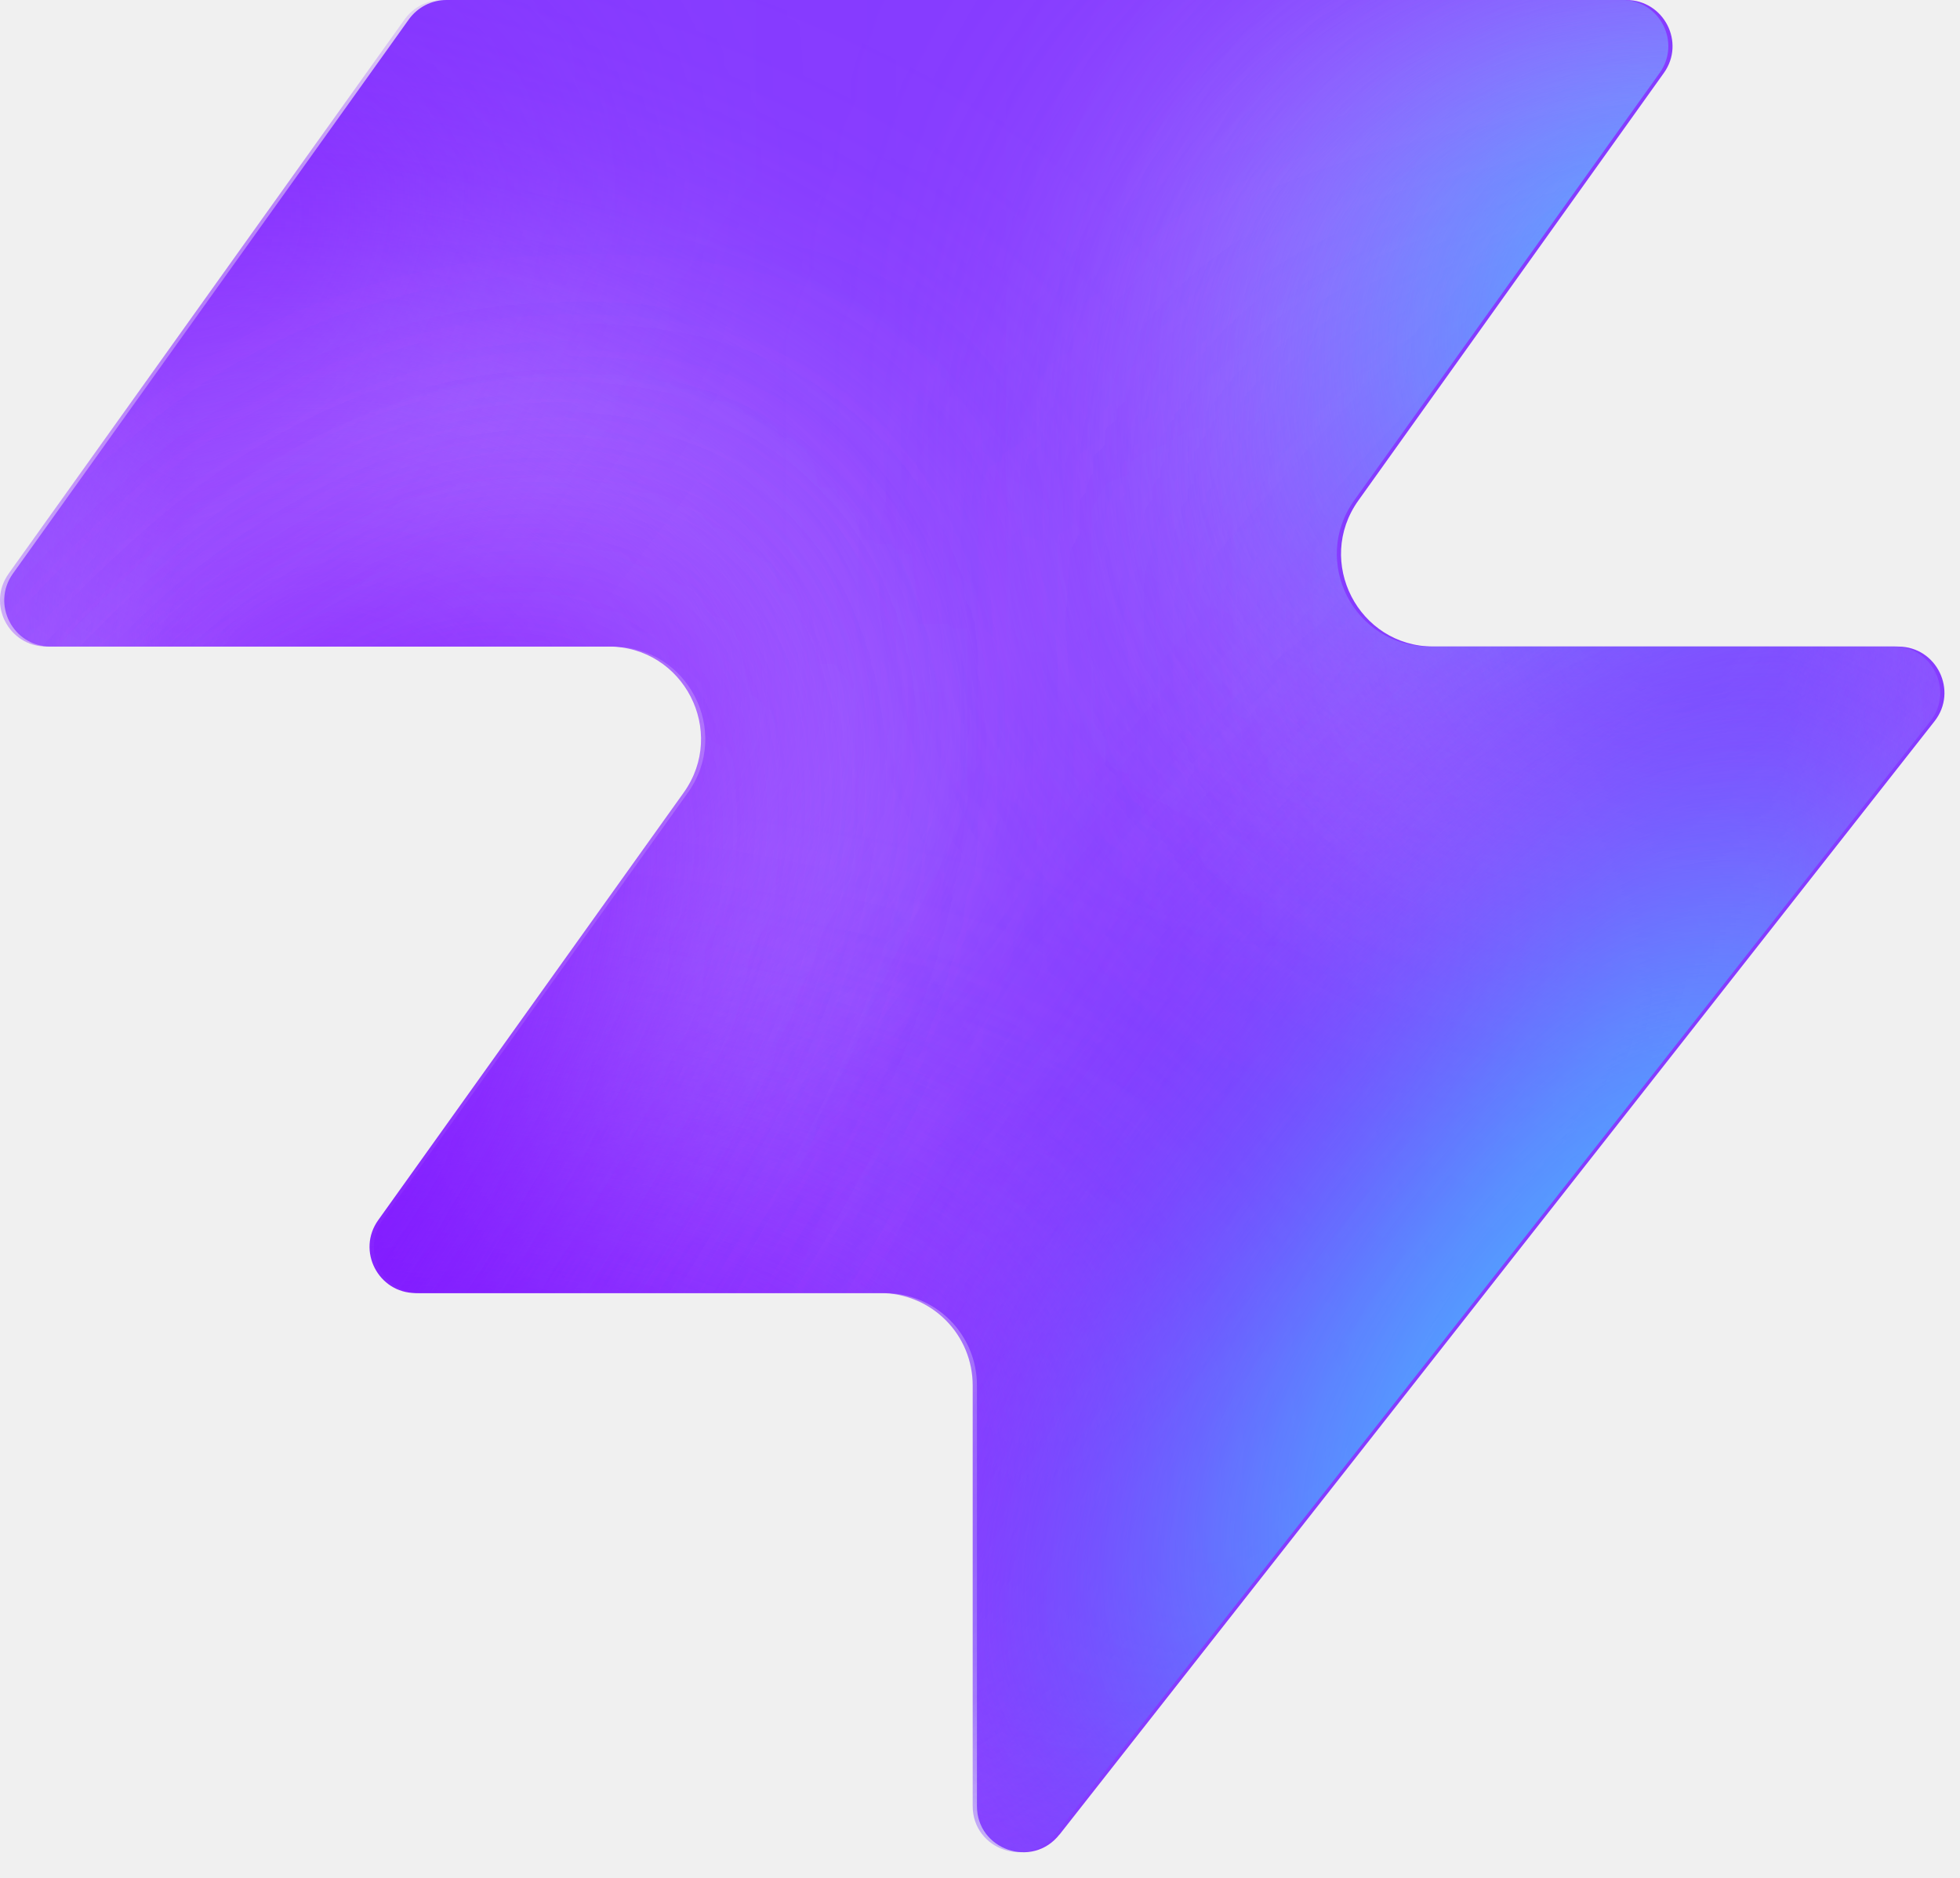
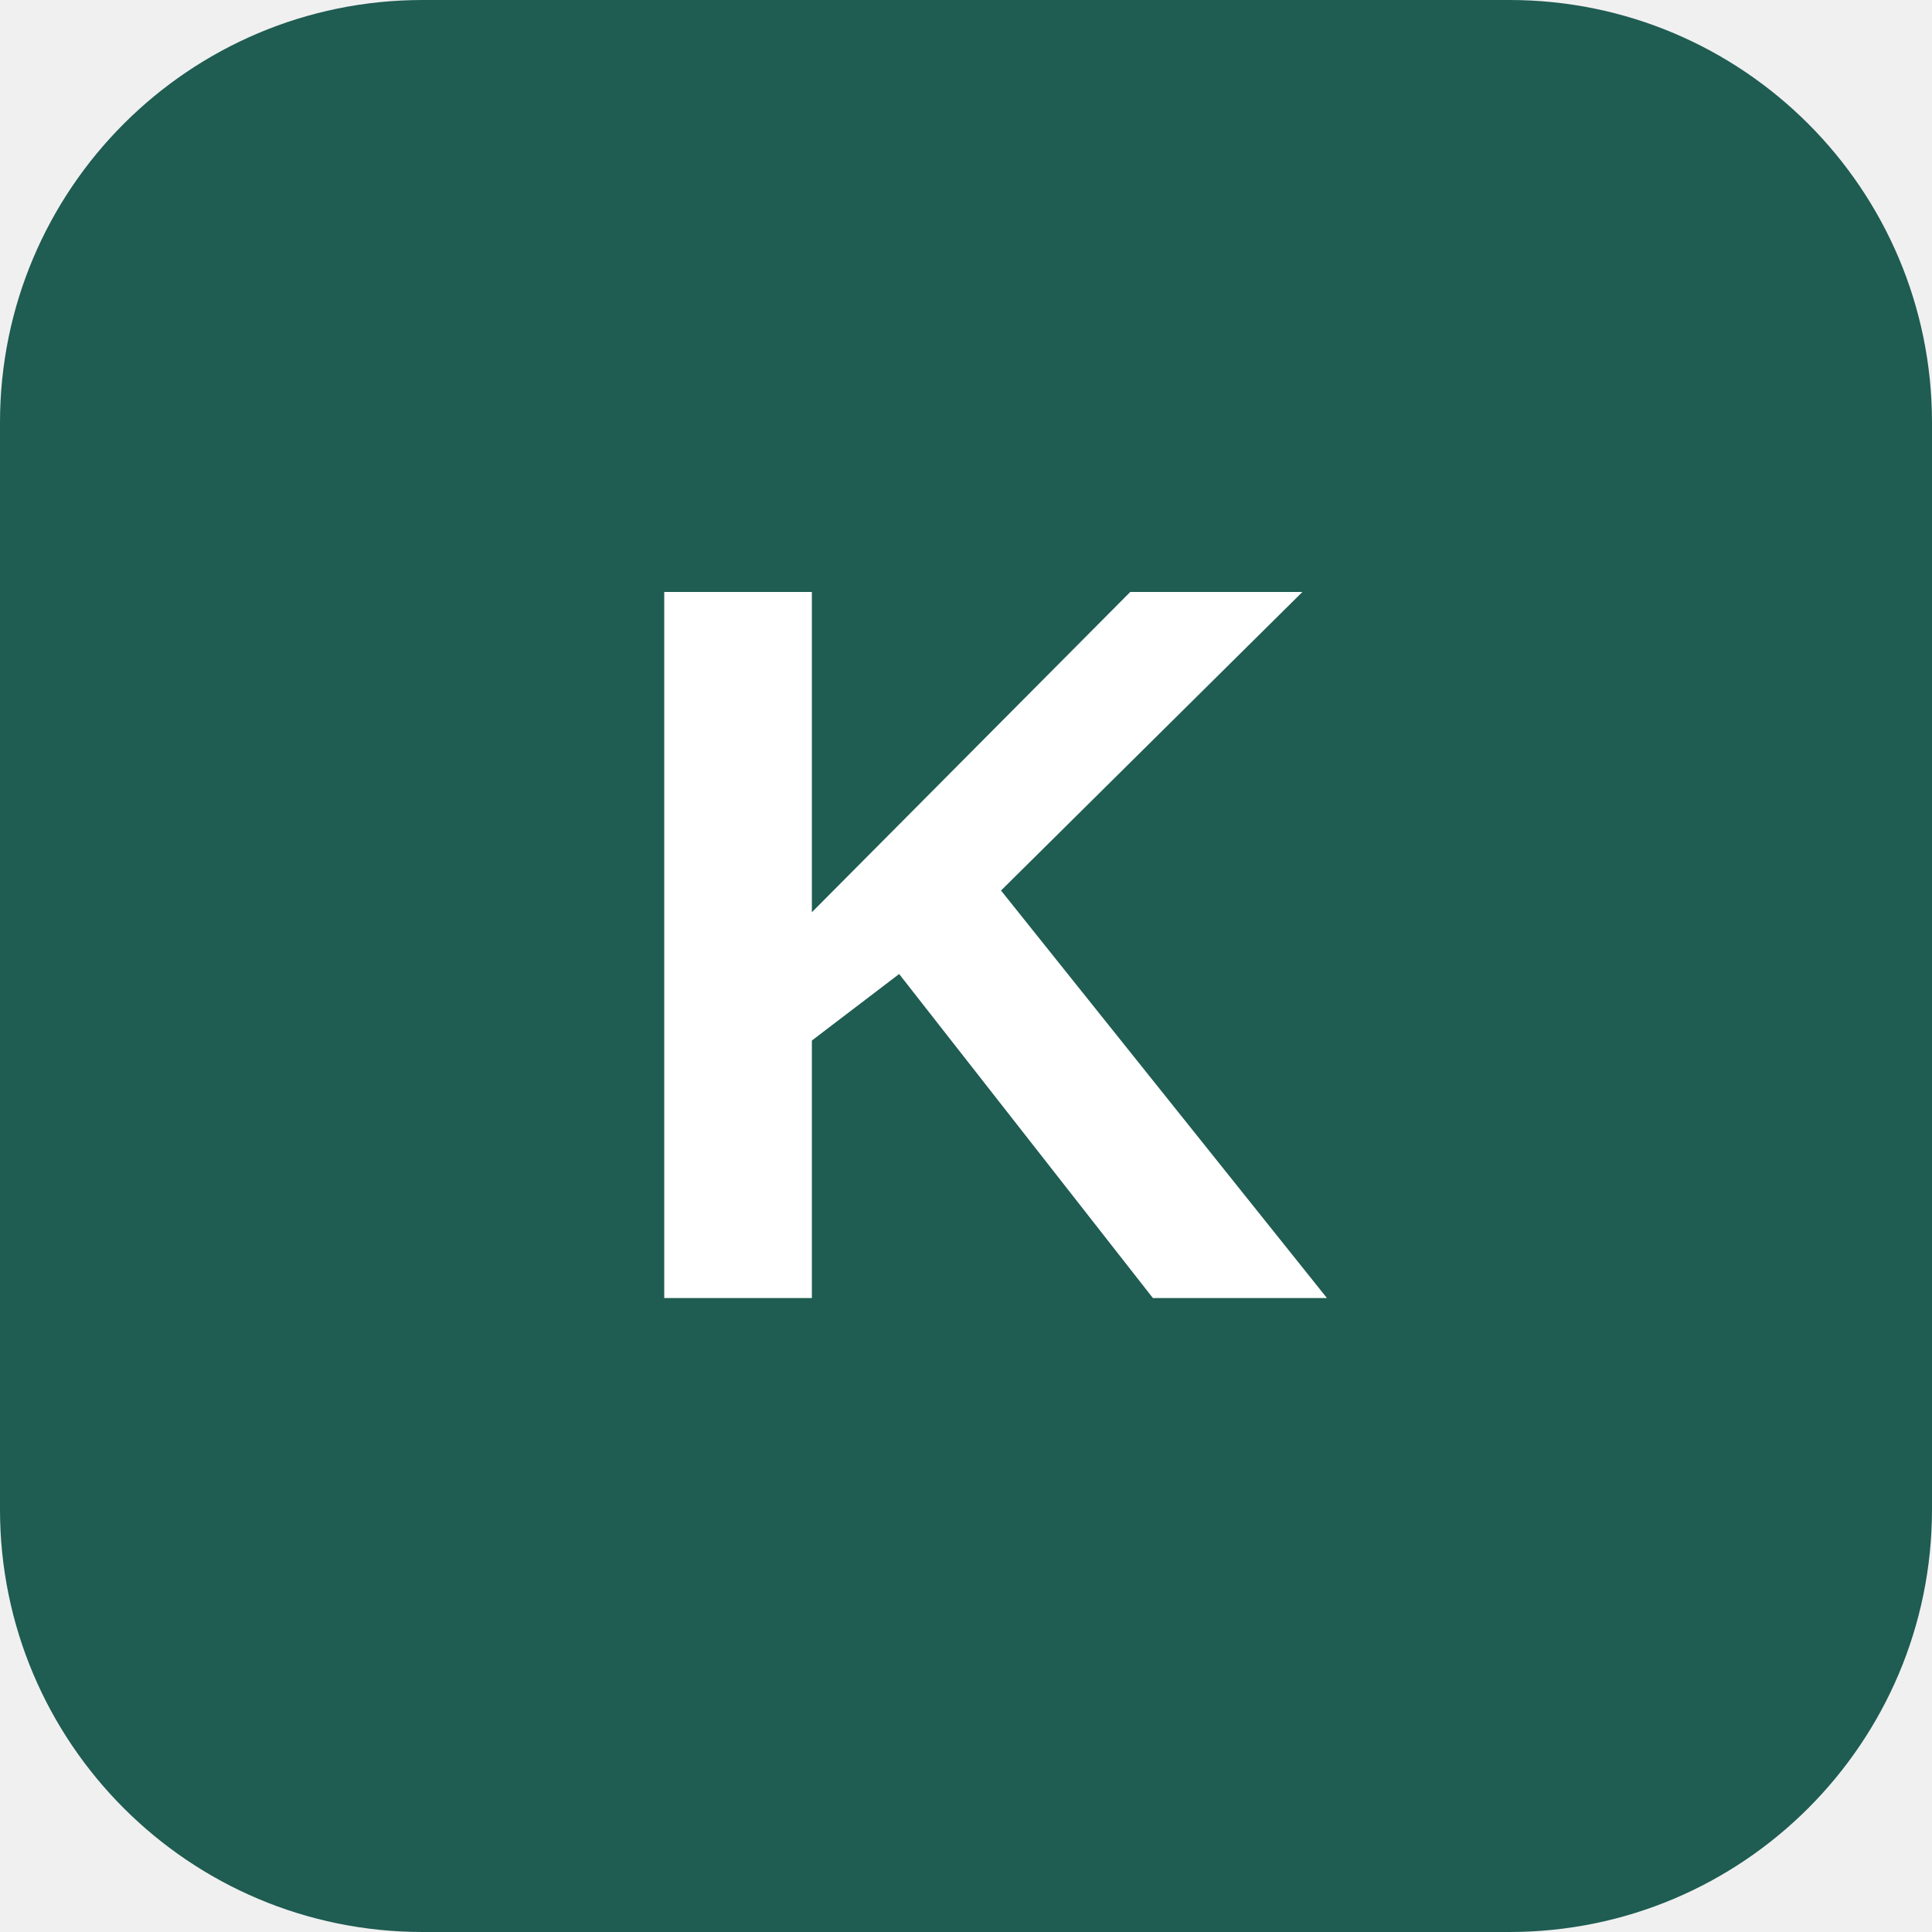
- <svg xmlns="http://www.w3.org/2000/svg" width="48" height="46" fill="none" viewBox="0 0 48 46">
-   <path fill="#863bff" d="M25.946 44.938c-.664.845-2.021.375-2.021-.698V33.937a2.26 2.26 0 0 0-2.262-2.262H10.287c-.92 0-1.456-1.04-.92-1.788l7.48-10.471c1.07-1.497 0-3.578-1.842-3.578H1.237c-.92 0-1.456-1.04-.92-1.788L10.013.474c.214-.297.556-.474.92-.474h28.894c.92 0 1.456 1.04.92 1.788l-7.48 10.471c-1.07 1.498 0 3.579 1.842 3.579h11.377c.943 0 1.473 1.088.89 1.83L25.947 44.94z" style="fill:#863bff;fill:color(display-p3 .525 .23 1);fill-opacity:1" />
-   <mask id="a" width="48" height="46" x="0" y="0" maskUnits="userSpaceOnUse" style="mask-type:alpha">
-     <path fill="#000" d="M25.842 44.938c-.664.844-2.021.375-2.021-.698V33.937a2.26 2.26 0 0 0-2.262-2.262H10.183c-.92 0-1.456-1.04-.92-1.788l7.48-10.471c1.07-1.498 0-3.579-1.842-3.579H1.133c-.92 0-1.456-1.04-.92-1.787L9.91.473c.214-.297.556-.474.92-.474h28.894c.92 0 1.456 1.04.92 1.788l-7.48 10.471c-1.07 1.498 0 3.578 1.842 3.578h11.377c.943 0 1.473 1.088.89 1.832L25.843 44.94z" style="fill:#000;fill-opacity:1" />
-   </mask>
-   <g mask="url(#a)">
-     <g filter="url(#b)">
-       <ellipse cx="5.508" cy="14.704" fill="#ede6ff" rx="5.508" ry="14.704" style="fill:#ede6ff;fill:color(display-p3 .927 .903 1);fill-opacity:1" transform="matrix(.00324 1 1 -.00324 -4.47 31.516)" />
-     </g>
-     <g filter="url(#c)">
-       <ellipse cx="10.399" cy="29.851" fill="#ede6ff" rx="10.399" ry="29.851" style="fill:#ede6ff;fill:color(display-p3 .927 .903 1);fill-opacity:1" transform="matrix(.00324 1 1 -.00324 -39.328 7.883)" />
-     </g>
-     <g filter="url(#d)">
-       <ellipse cx="5.508" cy="30.487" fill="#7e14ff" rx="5.508" ry="30.487" style="fill:#7e14ff;fill:color(display-p3 .492 .077 1);fill-opacity:1" transform="rotate(89.814 -25.913 -14.639)scale(1 -1)" />
-     </g>
-     <g filter="url(#e)">
-       <ellipse cx="5.508" cy="30.599" fill="#7e14ff" rx="5.508" ry="30.599" style="fill:#7e14ff;fill:color(display-p3 .492 .077 1);fill-opacity:1" transform="rotate(89.814 -32.644 -3.334)scale(1 -1)" />
-     </g>
-     <g filter="url(#f)">
-       <ellipse cx="5.508" cy="30.599" fill="#7e14ff" rx="5.508" ry="30.599" style="fill:#7e14ff;fill:color(display-p3 .492 .077 1);fill-opacity:1" transform="matrix(.00324 1 1 -.00324 -34.34 30.47)" />
-     </g>
-     <g filter="url(#g)">
-       <ellipse cx="14.072" cy="22.078" fill="#ede6ff" rx="14.072" ry="22.078" style="fill:#ede6ff;fill:color(display-p3 .927 .903 1);fill-opacity:1" transform="rotate(93.35 24.506 48.493)scale(-1 1)" />
-     </g>
-     <g filter="url(#h)">
-       <ellipse cx="3.47" cy="21.501" fill="#7e14ff" rx="3.47" ry="21.501" style="fill:#7e14ff;fill:color(display-p3 .492 .077 1);fill-opacity:1" transform="rotate(89.009 28.708 47.59)scale(-1 1)" />
-     </g>
-     <g filter="url(#i)">
-       <ellipse cx="3.47" cy="21.501" fill="#7e14ff" rx="3.47" ry="21.501" style="fill:#7e14ff;fill:color(display-p3 .492 .077 1);fill-opacity:1" transform="rotate(89.009 28.708 47.59)scale(-1 1)" />
-     </g>
-     <g filter="url(#j)">
-       <ellipse cx=".387" cy="8.972" fill="#7e14ff" rx="4.407" ry="29.108" style="fill:#7e14ff;fill:color(display-p3 .492 .077 1);fill-opacity:1" transform="rotate(39.51 .387 8.972)" />
-     </g>
-     <g filter="url(#k)">
-       <ellipse cx="47.523" cy="-6.092" fill="#7e14ff" rx="4.407" ry="29.108" style="fill:#7e14ff;fill:color(display-p3 .492 .077 1);fill-opacity:1" transform="rotate(37.892 47.523 -6.092)" />
-     </g>
-     <g filter="url(#l)">
-       <ellipse cx="41.412" cy="6.333" fill="#47bfff" rx="5.971" ry="9.665" style="fill:#47bfff;fill:color(display-p3 .28 .748 1);fill-opacity:1" transform="rotate(37.892 41.412 6.333)" />
-     </g>
-     <g filter="url(#m)">
-       <ellipse cx="-1.879" cy="38.332" fill="#7e14ff" rx="4.407" ry="29.108" style="fill:#7e14ff;fill:color(display-p3 .492 .077 1);fill-opacity:1" transform="rotate(37.892 -1.88 38.332)" />
-     </g>
-     <g filter="url(#n)">
-       <ellipse cx="-1.879" cy="38.332" fill="#7e14ff" rx="4.407" ry="29.108" style="fill:#7e14ff;fill:color(display-p3 .492 .077 1);fill-opacity:1" transform="rotate(37.892 -1.88 38.332)" />
-     </g>
-     <g filter="url(#o)">
-       <ellipse cx="35.651" cy="29.907" fill="#7e14ff" rx="4.407" ry="29.108" style="fill:#7e14ff;fill:color(display-p3 .492 .077 1);fill-opacity:1" transform="rotate(37.892 35.651 29.907)" />
-     </g>
-     <g filter="url(#p)">
-       <ellipse cx="38.418" cy="32.4" fill="#47bfff" rx="5.971" ry="15.297" style="fill:#47bfff;fill:color(display-p3 .28 .748 1);fill-opacity:1" transform="rotate(37.892 38.418 32.4)" />
-     </g>
-   </g>
-   <defs>
-     <filter id="b" width="60.045" height="41.654" x="-19.77" y="16.149" color-interpolation-filters="sRGB" filterUnits="userSpaceOnUse">
-       <feFlood flood-opacity="0" result="BackgroundImageFix" />
-       <feBlend in="SourceGraphic" in2="BackgroundImageFix" result="shape" />
-       <feGaussianBlur result="effect1_foregroundBlur_2002_17158" stdDeviation="7.659" />
-     </filter>
-     <filter id="c" width="90.34" height="51.437" x="-54.613" y="-7.533" color-interpolation-filters="sRGB" filterUnits="userSpaceOnUse">
-       <feFlood flood-opacity="0" result="BackgroundImageFix" />
-       <feBlend in="SourceGraphic" in2="BackgroundImageFix" result="shape" />
-       <feGaussianBlur result="effect1_foregroundBlur_2002_17158" stdDeviation="7.659" />
-     </filter>
-     <filter id="d" width="79.355" height="29.4" x="-49.64" y="2.03" color-interpolation-filters="sRGB" filterUnits="userSpaceOnUse">
-       <feFlood flood-opacity="0" result="BackgroundImageFix" />
-       <feBlend in="SourceGraphic" in2="BackgroundImageFix" result="shape" />
-       <feGaussianBlur result="effect1_foregroundBlur_2002_17158" stdDeviation="4.596" />
-     </filter>
-     <filter id="e" width="79.579" height="29.4" x="-45.045" y="20.029" color-interpolation-filters="sRGB" filterUnits="userSpaceOnUse">
-       <feFlood flood-opacity="0" result="BackgroundImageFix" />
-       <feBlend in="SourceGraphic" in2="BackgroundImageFix" result="shape" />
-       <feGaussianBlur result="effect1_foregroundBlur_2002_17158" stdDeviation="4.596" />
-     </filter>
-     <filter id="f" width="79.579" height="29.4" x="-43.513" y="21.178" color-interpolation-filters="sRGB" filterUnits="userSpaceOnUse">
-       <feFlood flood-opacity="0" result="BackgroundImageFix" />
-       <feBlend in="SourceGraphic" in2="BackgroundImageFix" result="shape" />
-       <feGaussianBlur result="effect1_foregroundBlur_2002_17158" stdDeviation="4.596" />
-     </filter>
-     <filter id="g" width="74.749" height="58.852" x="15.756" y="-17.901" color-interpolation-filters="sRGB" filterUnits="userSpaceOnUse">
-       <feFlood flood-opacity="0" result="BackgroundImageFix" />
-       <feBlend in="SourceGraphic" in2="BackgroundImageFix" result="shape" />
-       <feGaussianBlur result="effect1_foregroundBlur_2002_17158" stdDeviation="7.659" />
-     </filter>
-     <filter id="h" width="61.377" height="25.362" x="23.548" y="2.284" color-interpolation-filters="sRGB" filterUnits="userSpaceOnUse">
-       <feFlood flood-opacity="0" result="BackgroundImageFix" />
-       <feBlend in="SourceGraphic" in2="BackgroundImageFix" result="shape" />
-       <feGaussianBlur result="effect1_foregroundBlur_2002_17158" stdDeviation="4.596" />
-     </filter>
-     <filter id="i" width="61.377" height="25.362" x="23.548" y="2.284" color-interpolation-filters="sRGB" filterUnits="userSpaceOnUse">
-       <feFlood flood-opacity="0" result="BackgroundImageFix" />
-       <feBlend in="SourceGraphic" in2="BackgroundImageFix" result="shape" />
-       <feGaussianBlur result="effect1_foregroundBlur_2002_17158" stdDeviation="4.596" />
-     </filter>
-     <filter id="j" width="56.045" height="63.649" x="-27.636" y="-22.853" color-interpolation-filters="sRGB" filterUnits="userSpaceOnUse">
-       <feFlood flood-opacity="0" result="BackgroundImageFix" />
-       <feBlend in="SourceGraphic" in2="BackgroundImageFix" result="shape" />
-       <feGaussianBlur result="effect1_foregroundBlur_2002_17158" stdDeviation="4.596" />
-     </filter>
-     <filter id="k" width="54.814" height="64.646" x="20.116" y="-38.415" color-interpolation-filters="sRGB" filterUnits="userSpaceOnUse">
-       <feFlood flood-opacity="0" result="BackgroundImageFix" />
-       <feBlend in="SourceGraphic" in2="BackgroundImageFix" result="shape" />
-       <feGaussianBlur result="effect1_foregroundBlur_2002_17158" stdDeviation="4.596" />
-     </filter>
-     <filter id="l" width="33.541" height="35.313" x="24.641" y="-11.323" color-interpolation-filters="sRGB" filterUnits="userSpaceOnUse">
-       <feFlood flood-opacity="0" result="BackgroundImageFix" />
-       <feBlend in="SourceGraphic" in2="BackgroundImageFix" result="shape" />
-       <feGaussianBlur result="effect1_foregroundBlur_2002_17158" stdDeviation="4.596" />
-     </filter>
-     <filter id="m" width="54.814" height="64.646" x="-29.286" y="6.009" color-interpolation-filters="sRGB" filterUnits="userSpaceOnUse">
-       <feFlood flood-opacity="0" result="BackgroundImageFix" />
-       <feBlend in="SourceGraphic" in2="BackgroundImageFix" result="shape" />
-       <feGaussianBlur result="effect1_foregroundBlur_2002_17158" stdDeviation="4.596" />
-     </filter>
-     <filter id="n" width="54.814" height="64.646" x="-29.286" y="6.009" color-interpolation-filters="sRGB" filterUnits="userSpaceOnUse">
-       <feFlood flood-opacity="0" result="BackgroundImageFix" />
-       <feBlend in="SourceGraphic" in2="BackgroundImageFix" result="shape" />
-       <feGaussianBlur result="effect1_foregroundBlur_2002_17158" stdDeviation="4.596" />
-     </filter>
-     <filter id="o" width="54.814" height="64.646" x="8.244" y="-2.416" color-interpolation-filters="sRGB" filterUnits="userSpaceOnUse">
-       <feFlood flood-opacity="0" result="BackgroundImageFix" />
-       <feBlend in="SourceGraphic" in2="BackgroundImageFix" result="shape" />
-       <feGaussianBlur result="effect1_foregroundBlur_2002_17158" stdDeviation="4.596" />
-     </filter>
-     <filter id="p" width="39.409" height="43.623" x="18.713" y="10.588" color-interpolation-filters="sRGB" filterUnits="userSpaceOnUse">
-       <feFlood flood-opacity="0" result="BackgroundImageFix" />
-       <feBlend in="SourceGraphic" in2="BackgroundImageFix" result="shape" />
-       <feGaussianBlur result="effect1_foregroundBlur_2002_17158" stdDeviation="4.596" />
-     </filter>
-   </defs>
+ <svg xmlns="http://www.w3.org/2000/svg" width="64" height="64" viewBox="0 0 64 64">
+   <rect width="64" height="64" rx="14" fill="#1f5c52" />
+   <text x="32" y="43" text-anchor="middle" font-family="Arial, Helvetica, sans-serif" font-size="34" font-weight="700" fill="#ffffff">K</text>
</svg>
